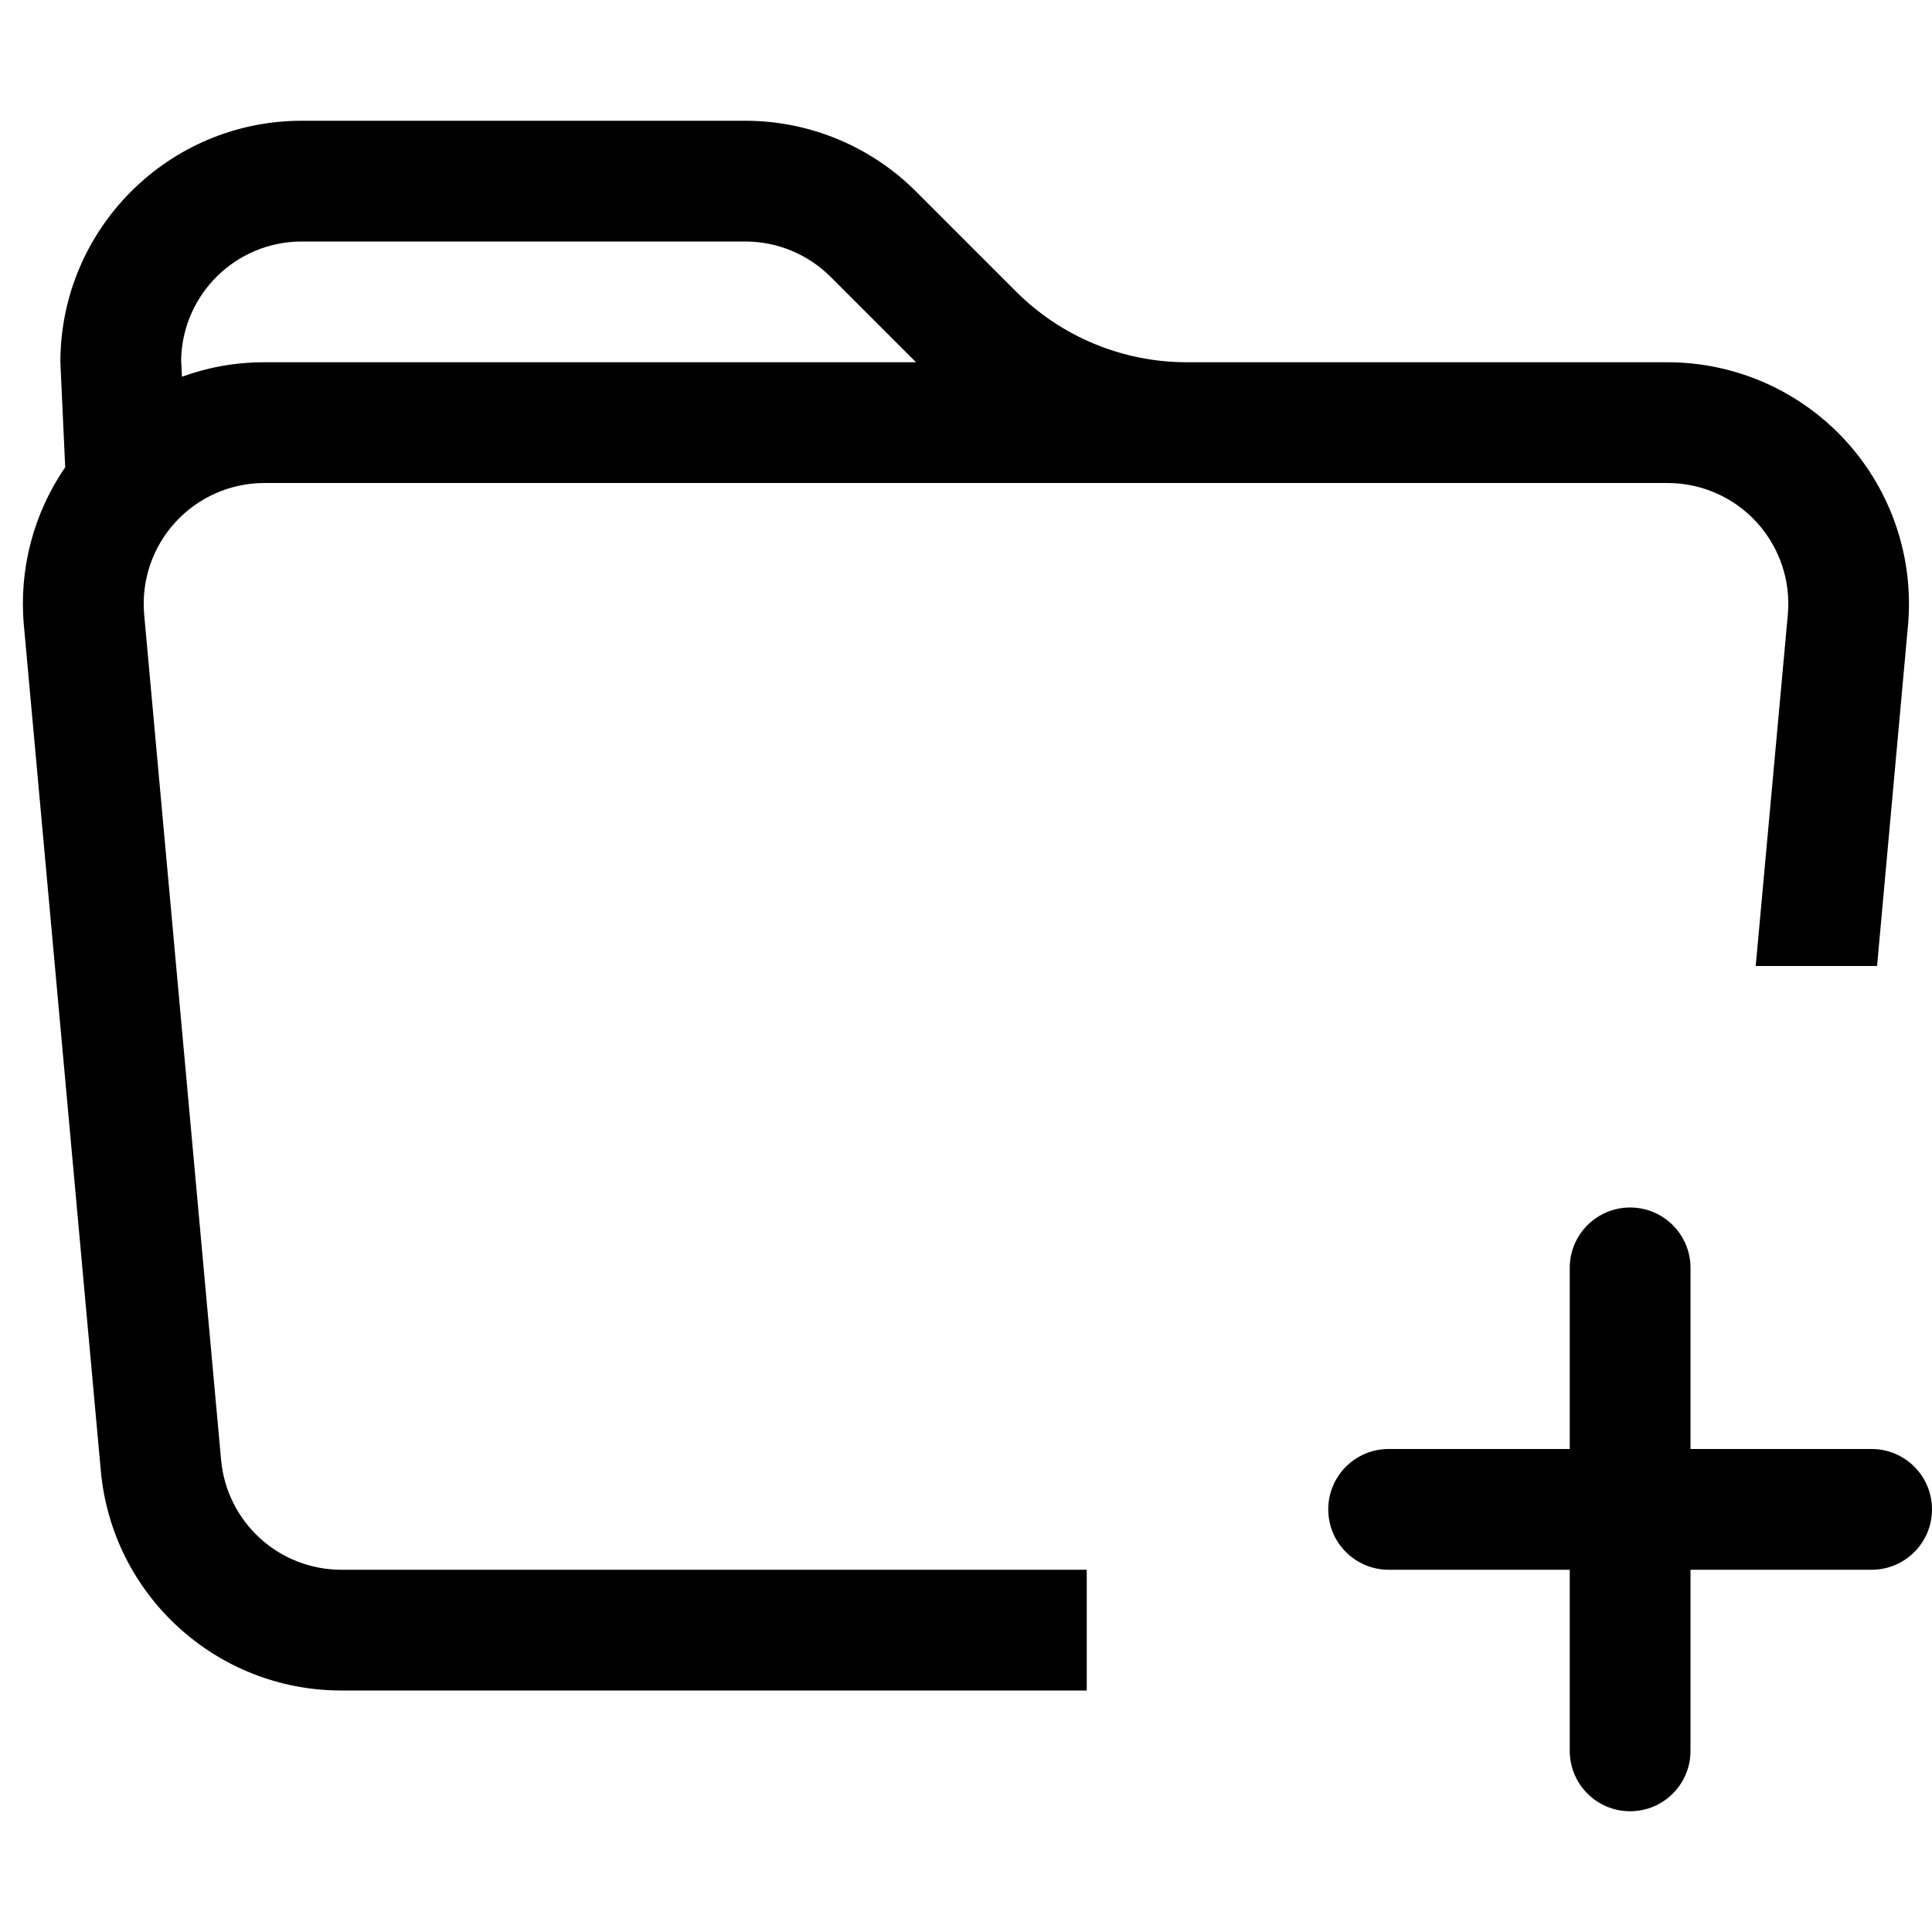
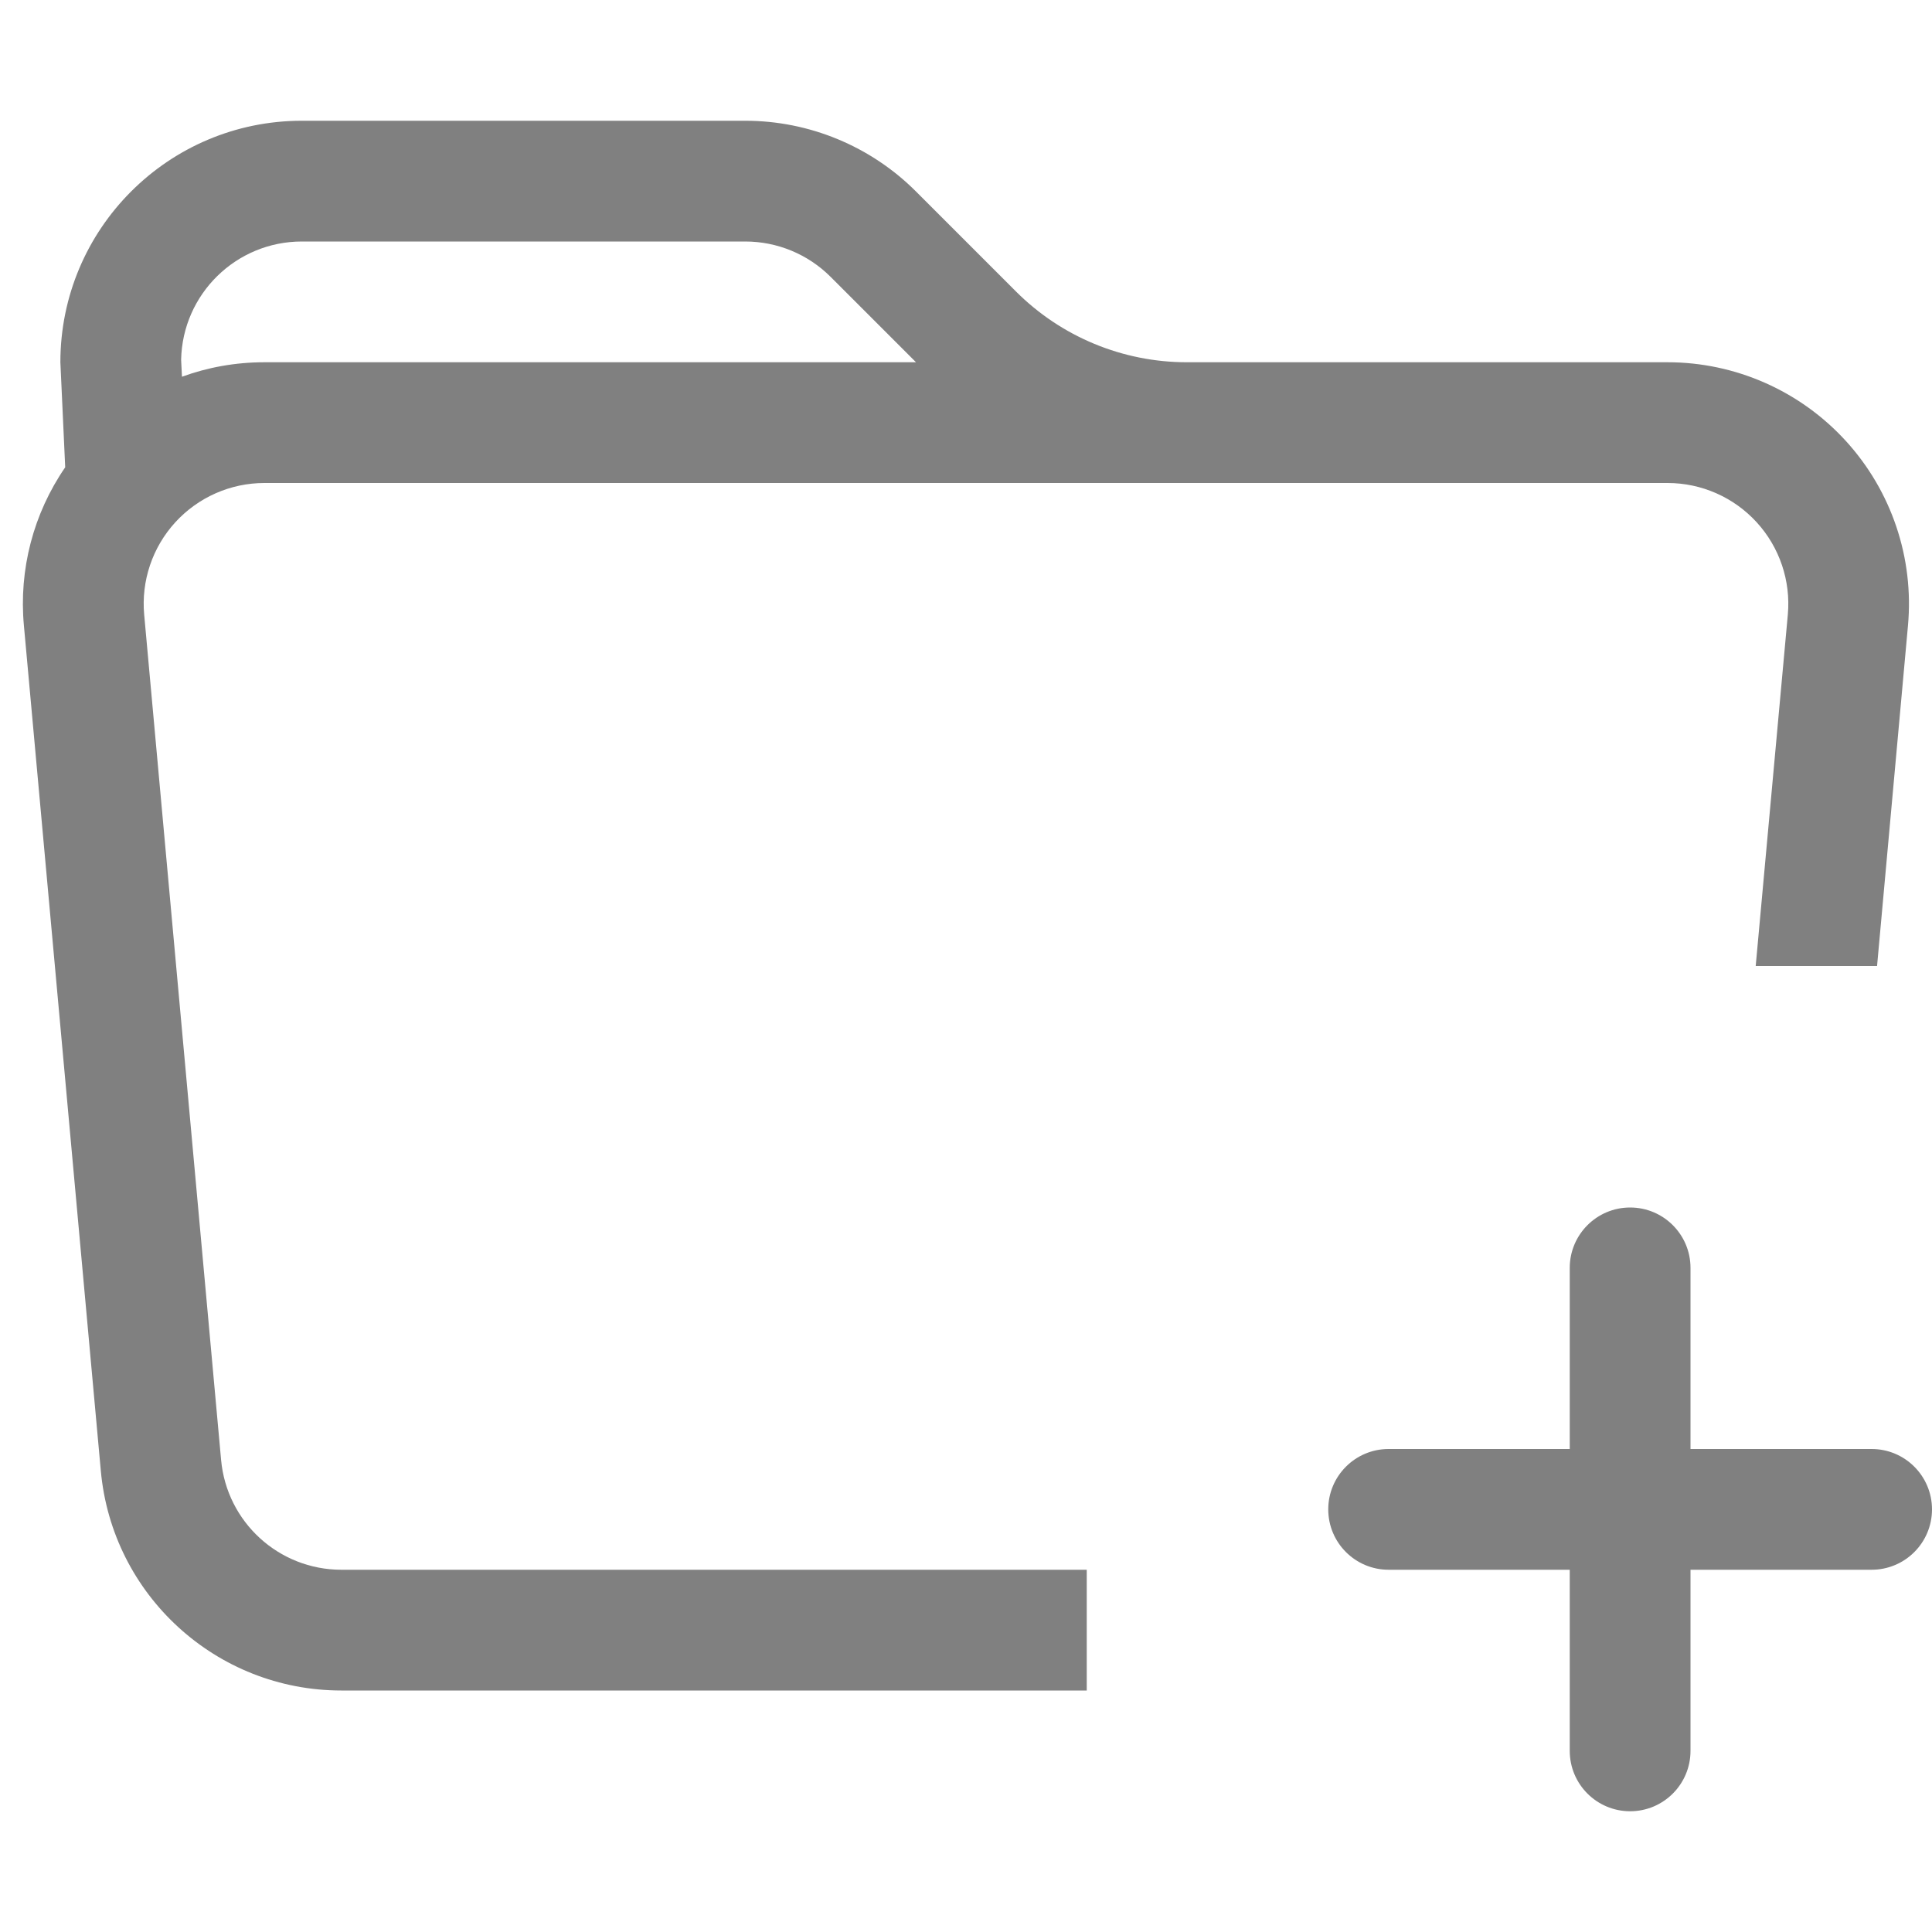
- <svg xmlns="http://www.w3.org/2000/svg" width="16" height="16" fill="currentColor" class="bi bi-folder-plus" viewBox="0 0 16 16">
+ <svg xmlns="http://www.w3.org/2000/svg" width="16" height="16" fill="gray" class="bi bi-folder-plus" viewBox="0 0 16 16">
  <path d="m.5 3 .04.87a1.99 1.99 0 0 0-.342 1.311l.637 7A2 2 0 0 0 2.826 14H9v-1H2.826a1 1 0 0 1-.995-.91l-.637-7A1 1 0 0 1 2.19 4h11.62a1 1 0 0 1 .996 1.09L14.54 8h1.005l.256-2.819A2 2 0 0 0 13.81 3H9.828a2 2 0 0 1-1.414-.586l-.828-.828A2 2 0 0 0 6.172 1H2.5a2 2 0 0 0-2 2zm5.672-1a1 1 0 0 1 .707.293L7.586 3H2.19c-.24 0-.47.042-.683.12L1.5 2.98a1 1 0 0 1 1-.98h3.672z" />
  <path d="M13.5 10a.5.5 0 0 1 .5.5V12h1.5a.5.5 0 1 1 0 1H14v1.5a.5.5 0 1 1-1 0V13h-1.5a.5.5 0 0 1 0-1H13v-1.5a.5.5 0 0 1 .5-.5z" />
</svg>
